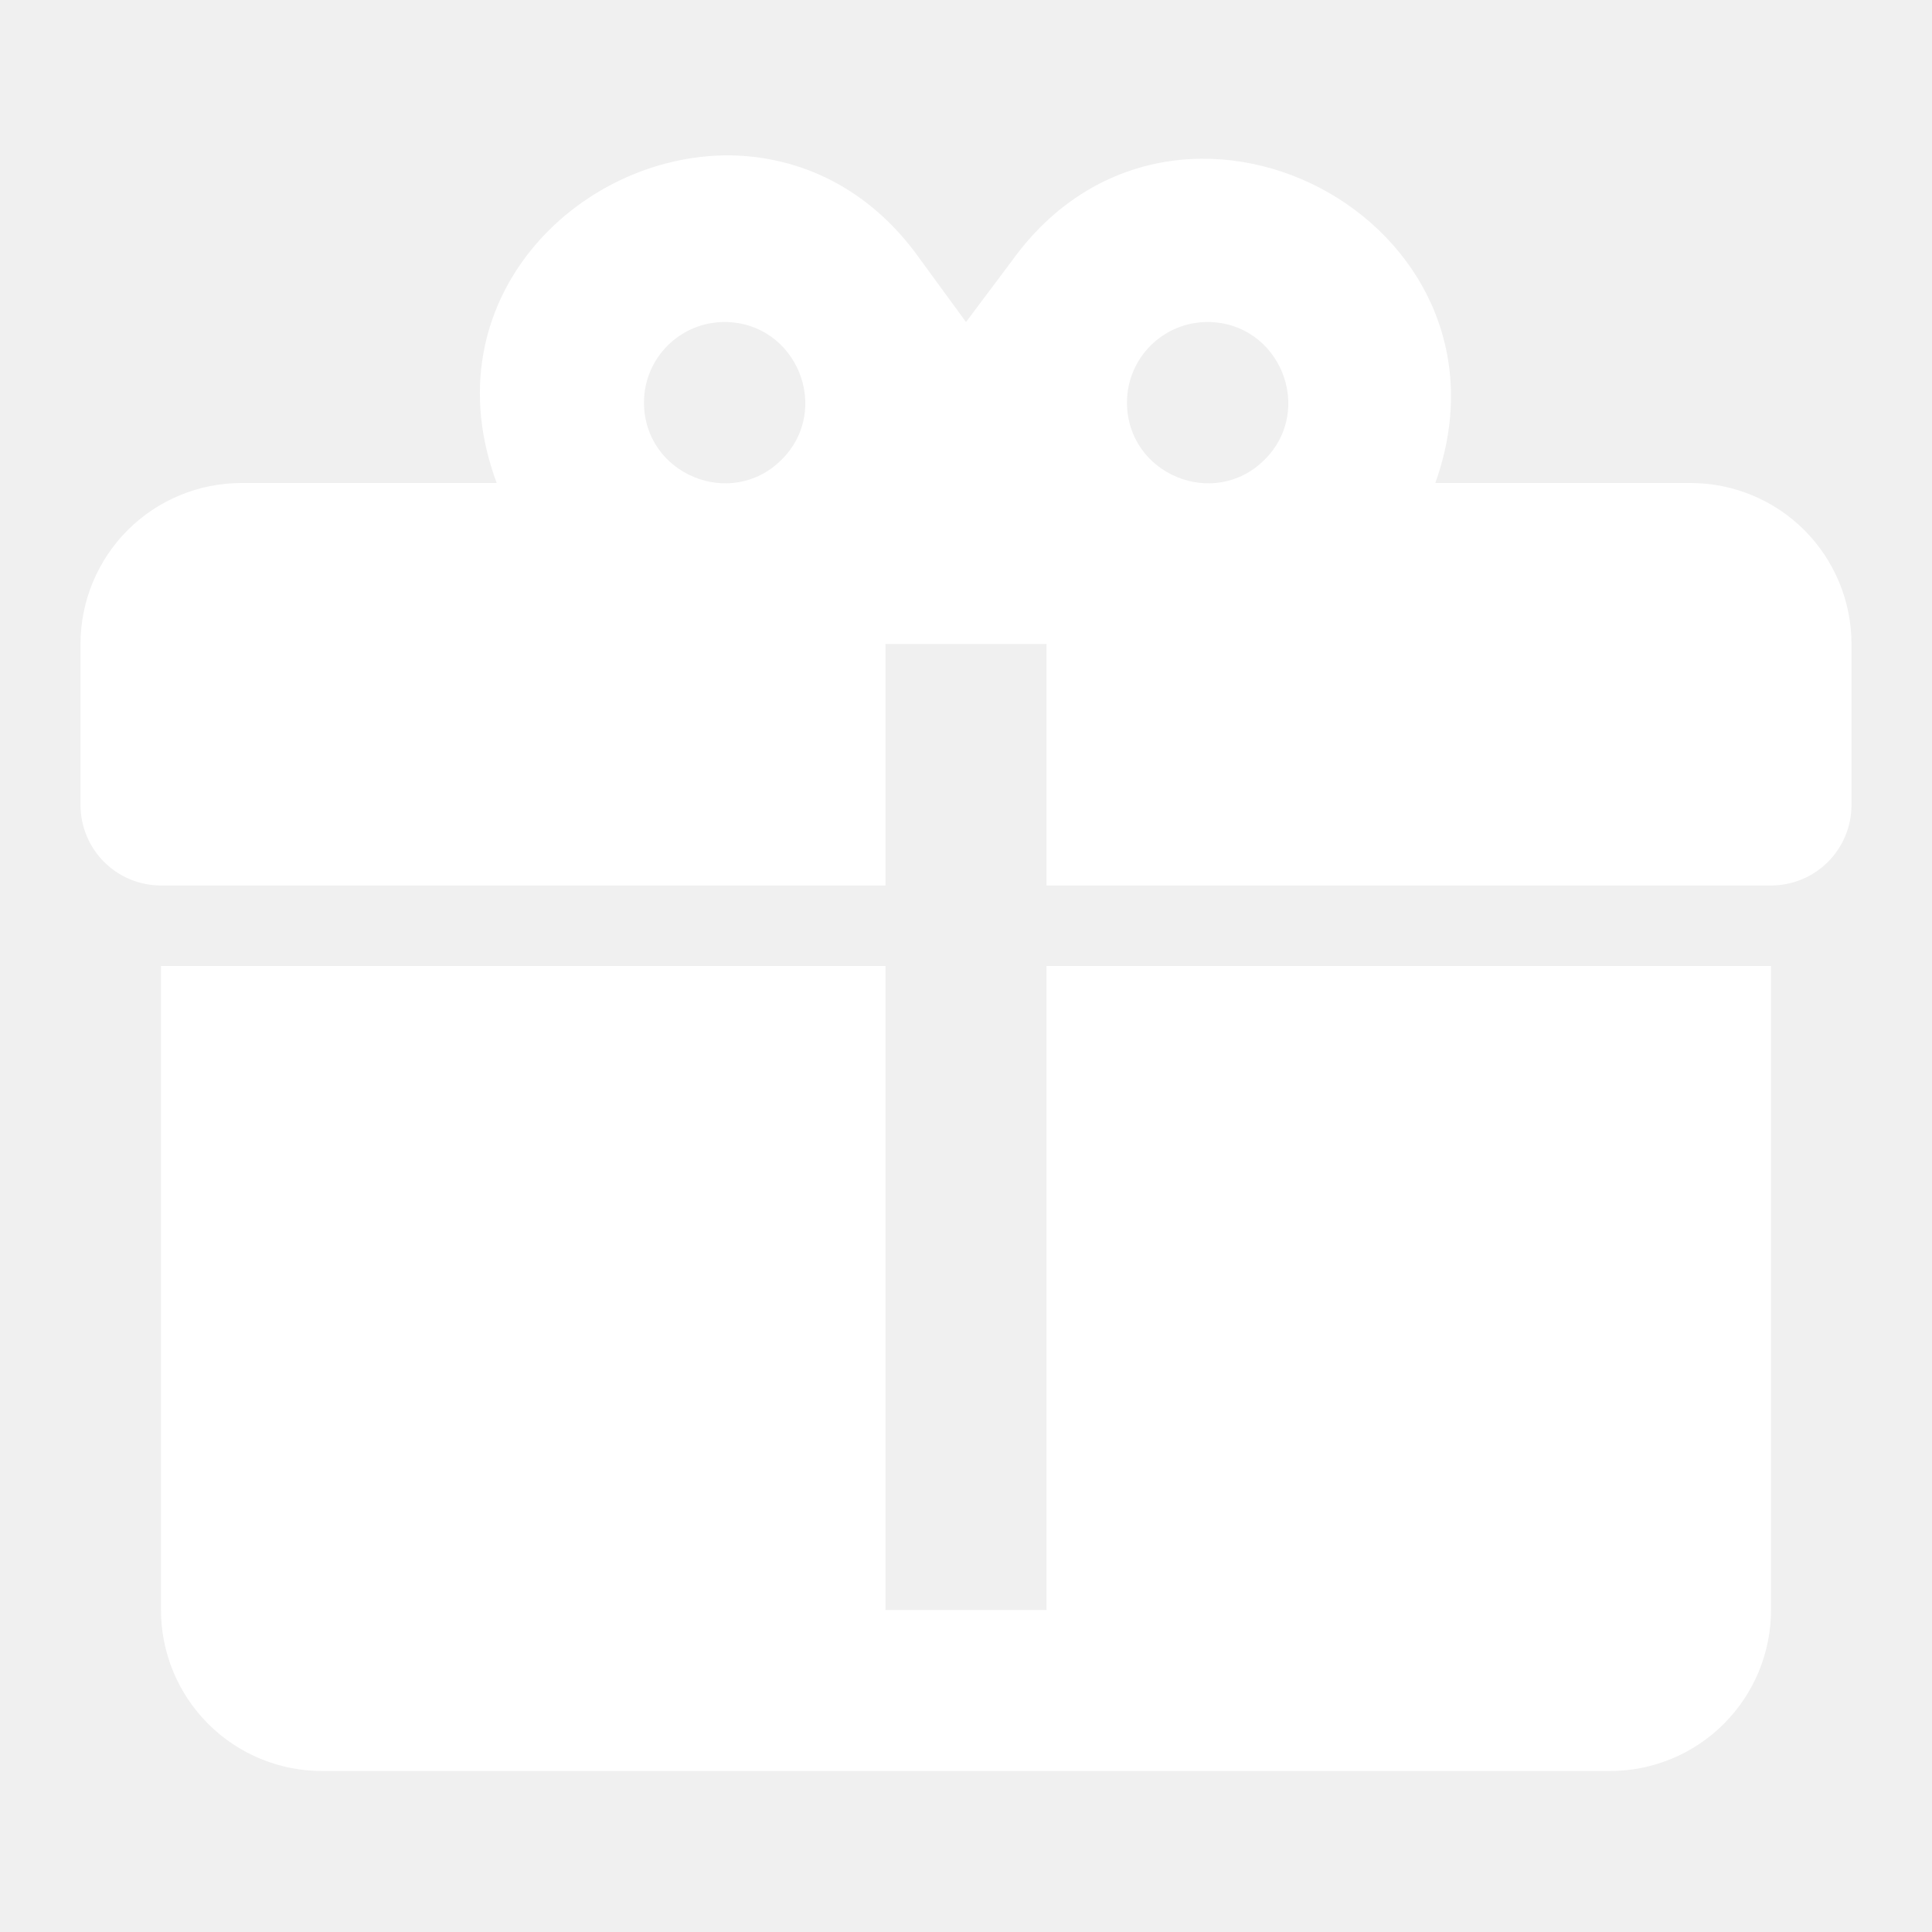
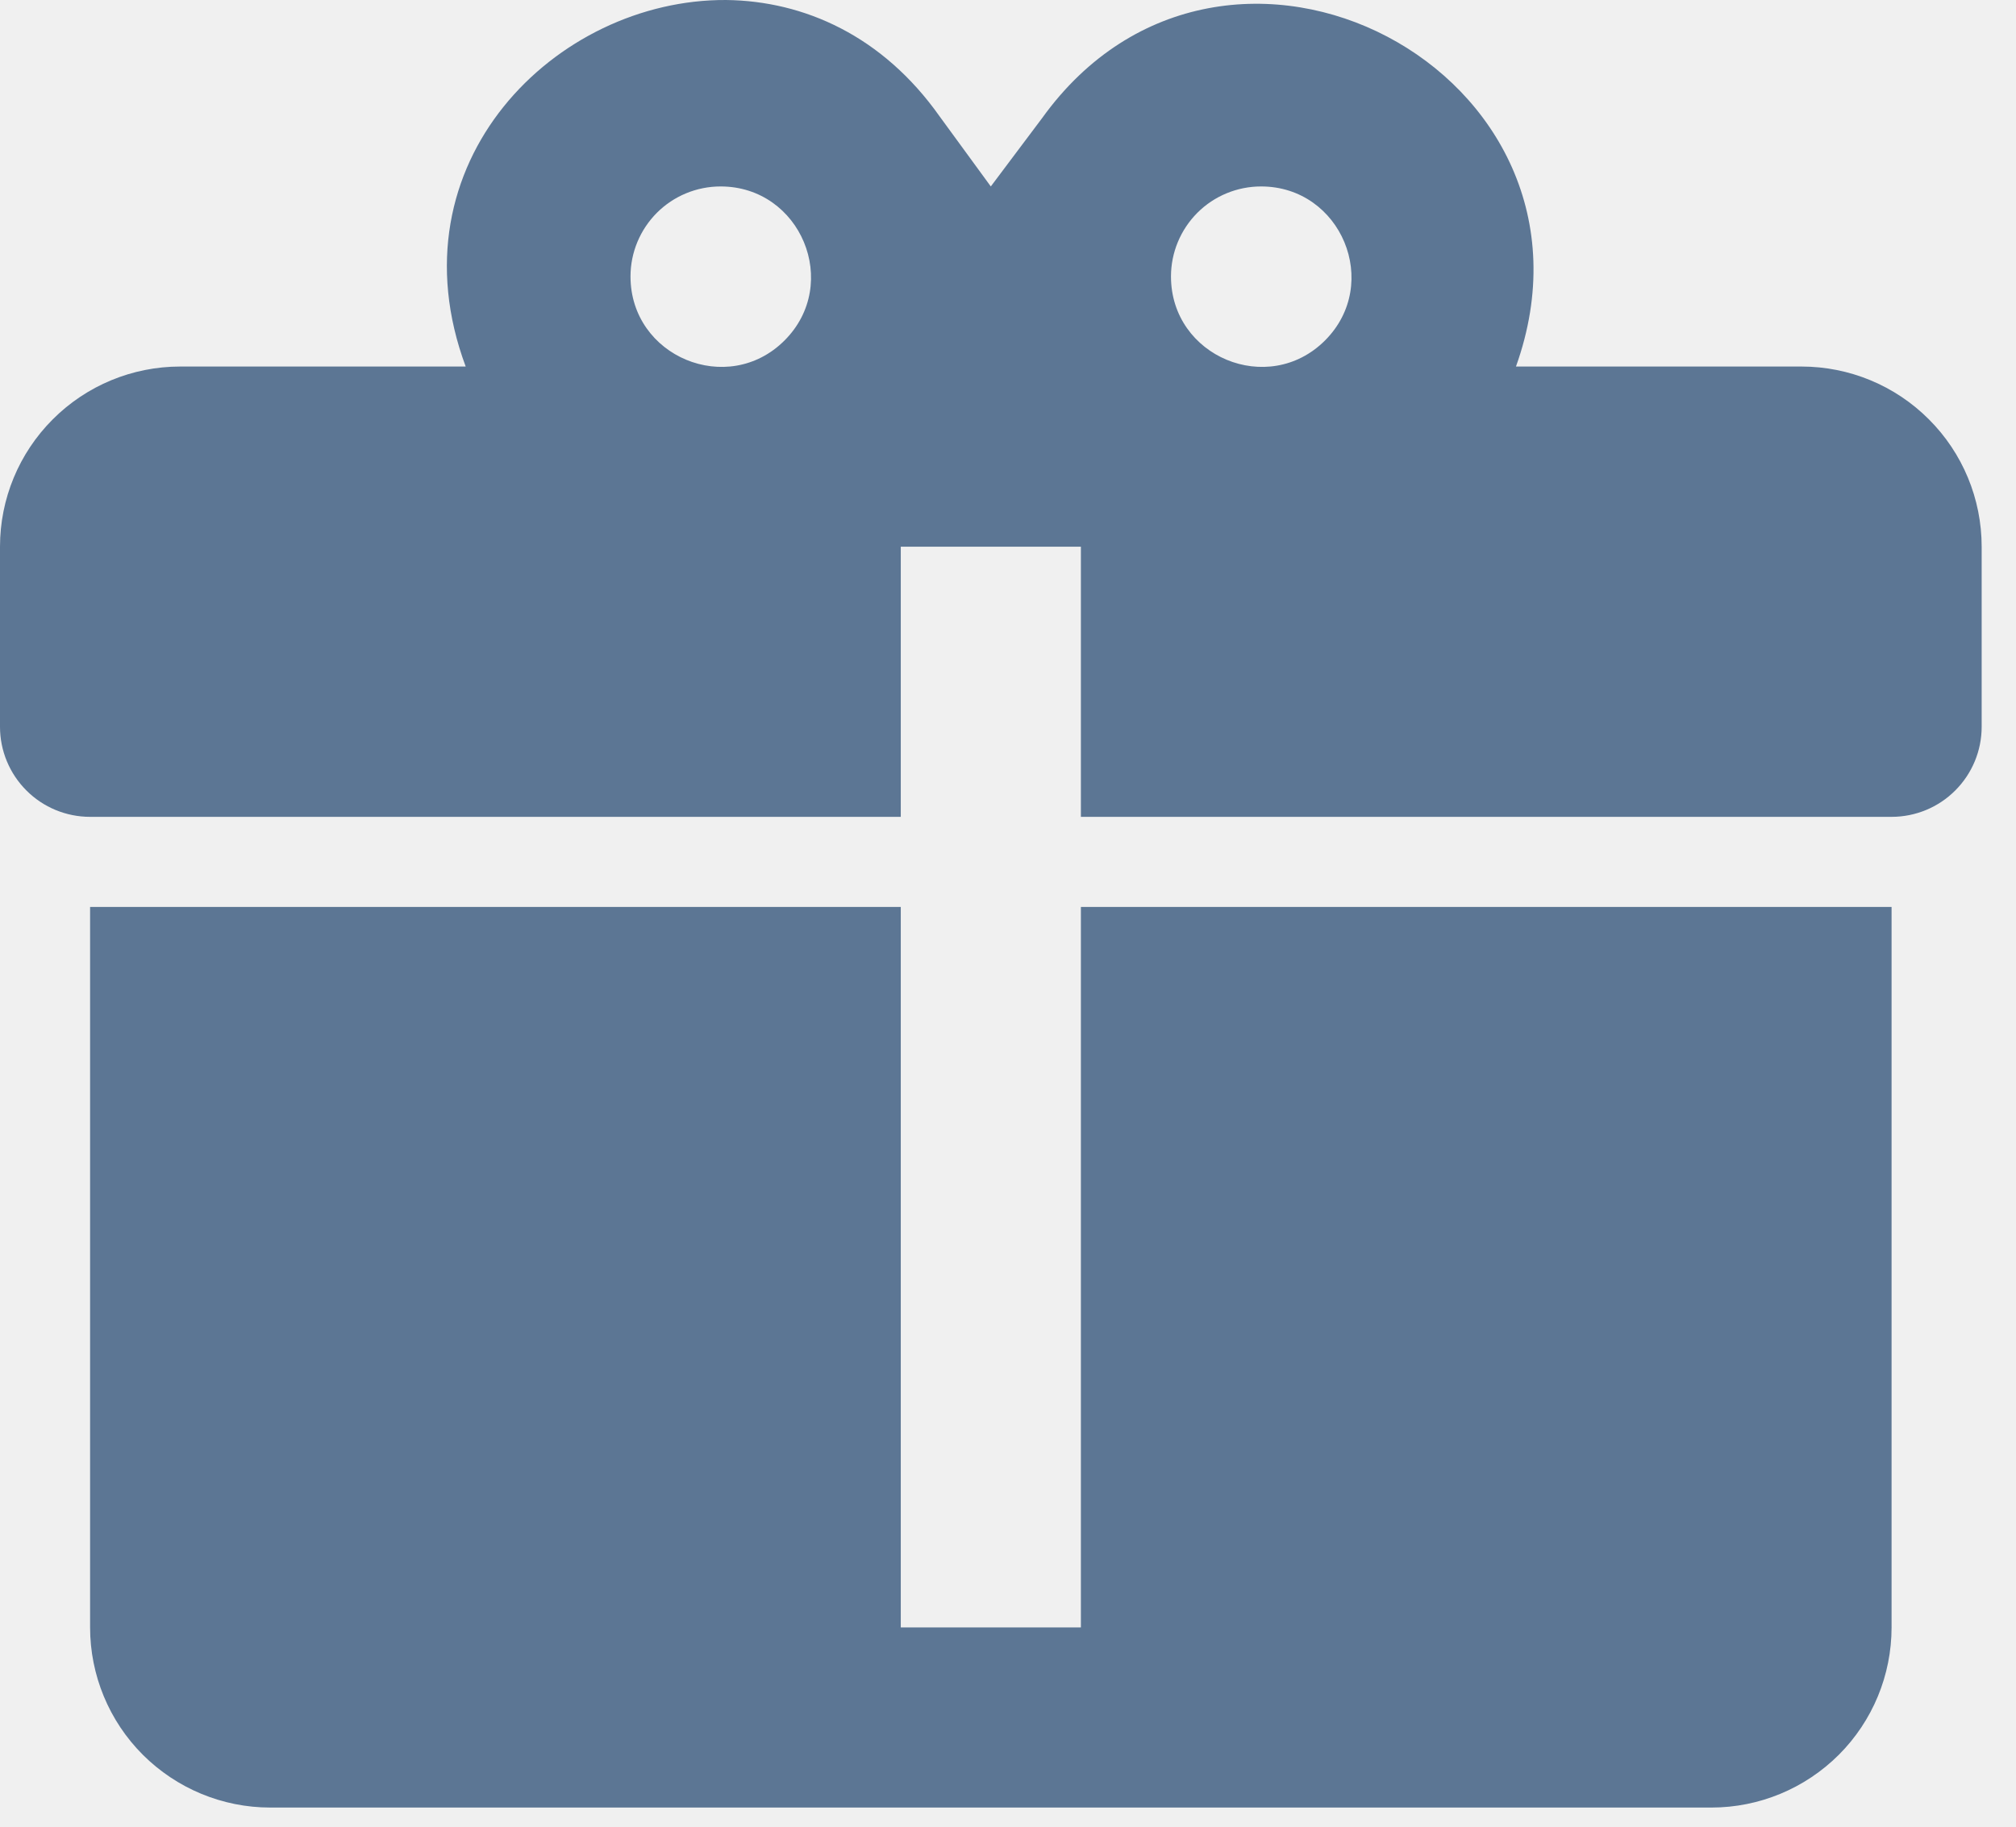
- <svg xmlns="http://www.w3.org/2000/svg" preserveAspectRatio="none" overflow="visible" style="display: block;" width="46" height="46" viewBox="0 0 46 46" fill="none">
-   <g id="mdi:donate">
-     <path id="Vector" d="M17.365 3.699C13.742 3.68 10.216 7.168 11.826 11.5H5.75C4.733 11.5 3.758 11.904 3.039 12.623C2.321 13.342 1.917 14.317 1.917 15.333V19.167C1.917 19.675 2.119 20.163 2.478 20.522C2.837 20.881 3.325 21.083 3.833 21.083H21.083V15.333H24.917V21.083H42.167C42.675 21.083 43.163 20.881 43.522 20.522C43.881 20.163 44.083 19.675 44.083 19.167V15.333C44.083 14.317 43.679 13.342 42.961 12.623C42.242 11.904 41.267 11.5 40.25 11.5H34.174C36.417 5.232 27.983 0.805 24.093 6.21L23 7.667L21.907 6.172C20.7 4.466 19.032 3.718 17.365 3.699ZM17.25 7.667C18.956 7.667 19.818 9.737 18.611 10.944C17.403 12.152 15.333 11.289 15.333 9.583C15.333 9.075 15.535 8.587 15.895 8.228C16.254 7.869 16.742 7.667 17.25 7.667ZM28.75 7.667C30.456 7.667 31.318 9.737 30.111 10.944C28.903 12.152 26.833 11.289 26.833 9.583C26.833 9.075 27.035 8.587 27.395 8.228C27.754 7.869 28.242 7.667 28.75 7.667ZM3.833 23V38.333C3.833 39.35 4.237 40.325 4.956 41.044C5.675 41.763 6.65 42.167 7.667 42.167H38.333C39.35 42.167 40.325 41.763 41.044 41.044C41.763 40.325 42.167 39.35 42.167 38.333V23H24.917V38.333H21.083V23H3.833Z" fill="white" />
-   </g>
+ <svg xmlns="http://www.w3.org/2000/svg" width="32" height="29" viewBox="0 0 32 29" fill="none">
+   <path d="M11.524 5.86378e-05C8.822 -0.014 6.191 2.588 7.392 5.819H2.86C2.101 5.819 1.374 6.12 0.838 6.657C0.301 7.193 0 7.92 0 8.679V11.538C0 11.918 0.151 12.281 0.419 12.549C0.687 12.818 1.051 12.968 1.43 12.968H14.298V8.679H17.157V12.968H30.025C30.404 12.968 30.768 12.818 31.036 12.549C31.304 12.281 31.455 11.918 31.455 11.538V8.679C31.455 7.92 31.154 7.193 30.617 6.657C30.081 6.12 29.354 5.819 28.595 5.819H24.063C25.736 1.144 19.445 -2.159 16.543 1.873L15.727 2.96L14.912 1.844C14.012 0.572 12.768 0.014 11.524 5.86378e-05ZM11.438 2.96C12.711 2.96 13.354 4.504 12.453 5.405C11.553 6.305 10.008 5.662 10.008 4.389C10.008 4.01 10.159 3.647 10.427 3.378C10.695 3.11 11.059 2.96 11.438 2.96ZM20.017 2.96C21.289 2.96 21.933 4.504 21.032 5.405C20.131 6.305 18.587 5.662 18.587 4.389C18.587 4.01 18.738 3.647 19.006 3.378C19.274 3.11 19.638 2.96 20.017 2.96ZM1.43 14.398V25.836C1.43 26.594 1.731 27.322 2.267 27.858C2.804 28.394 3.531 28.696 4.289 28.696H27.166C27.924 28.696 28.651 28.394 29.188 27.858C29.724 27.322 30.025 26.594 30.025 25.836V14.398H17.157V25.836H14.298V14.398H1.43Z" fill="#5C7694" />
</svg>
